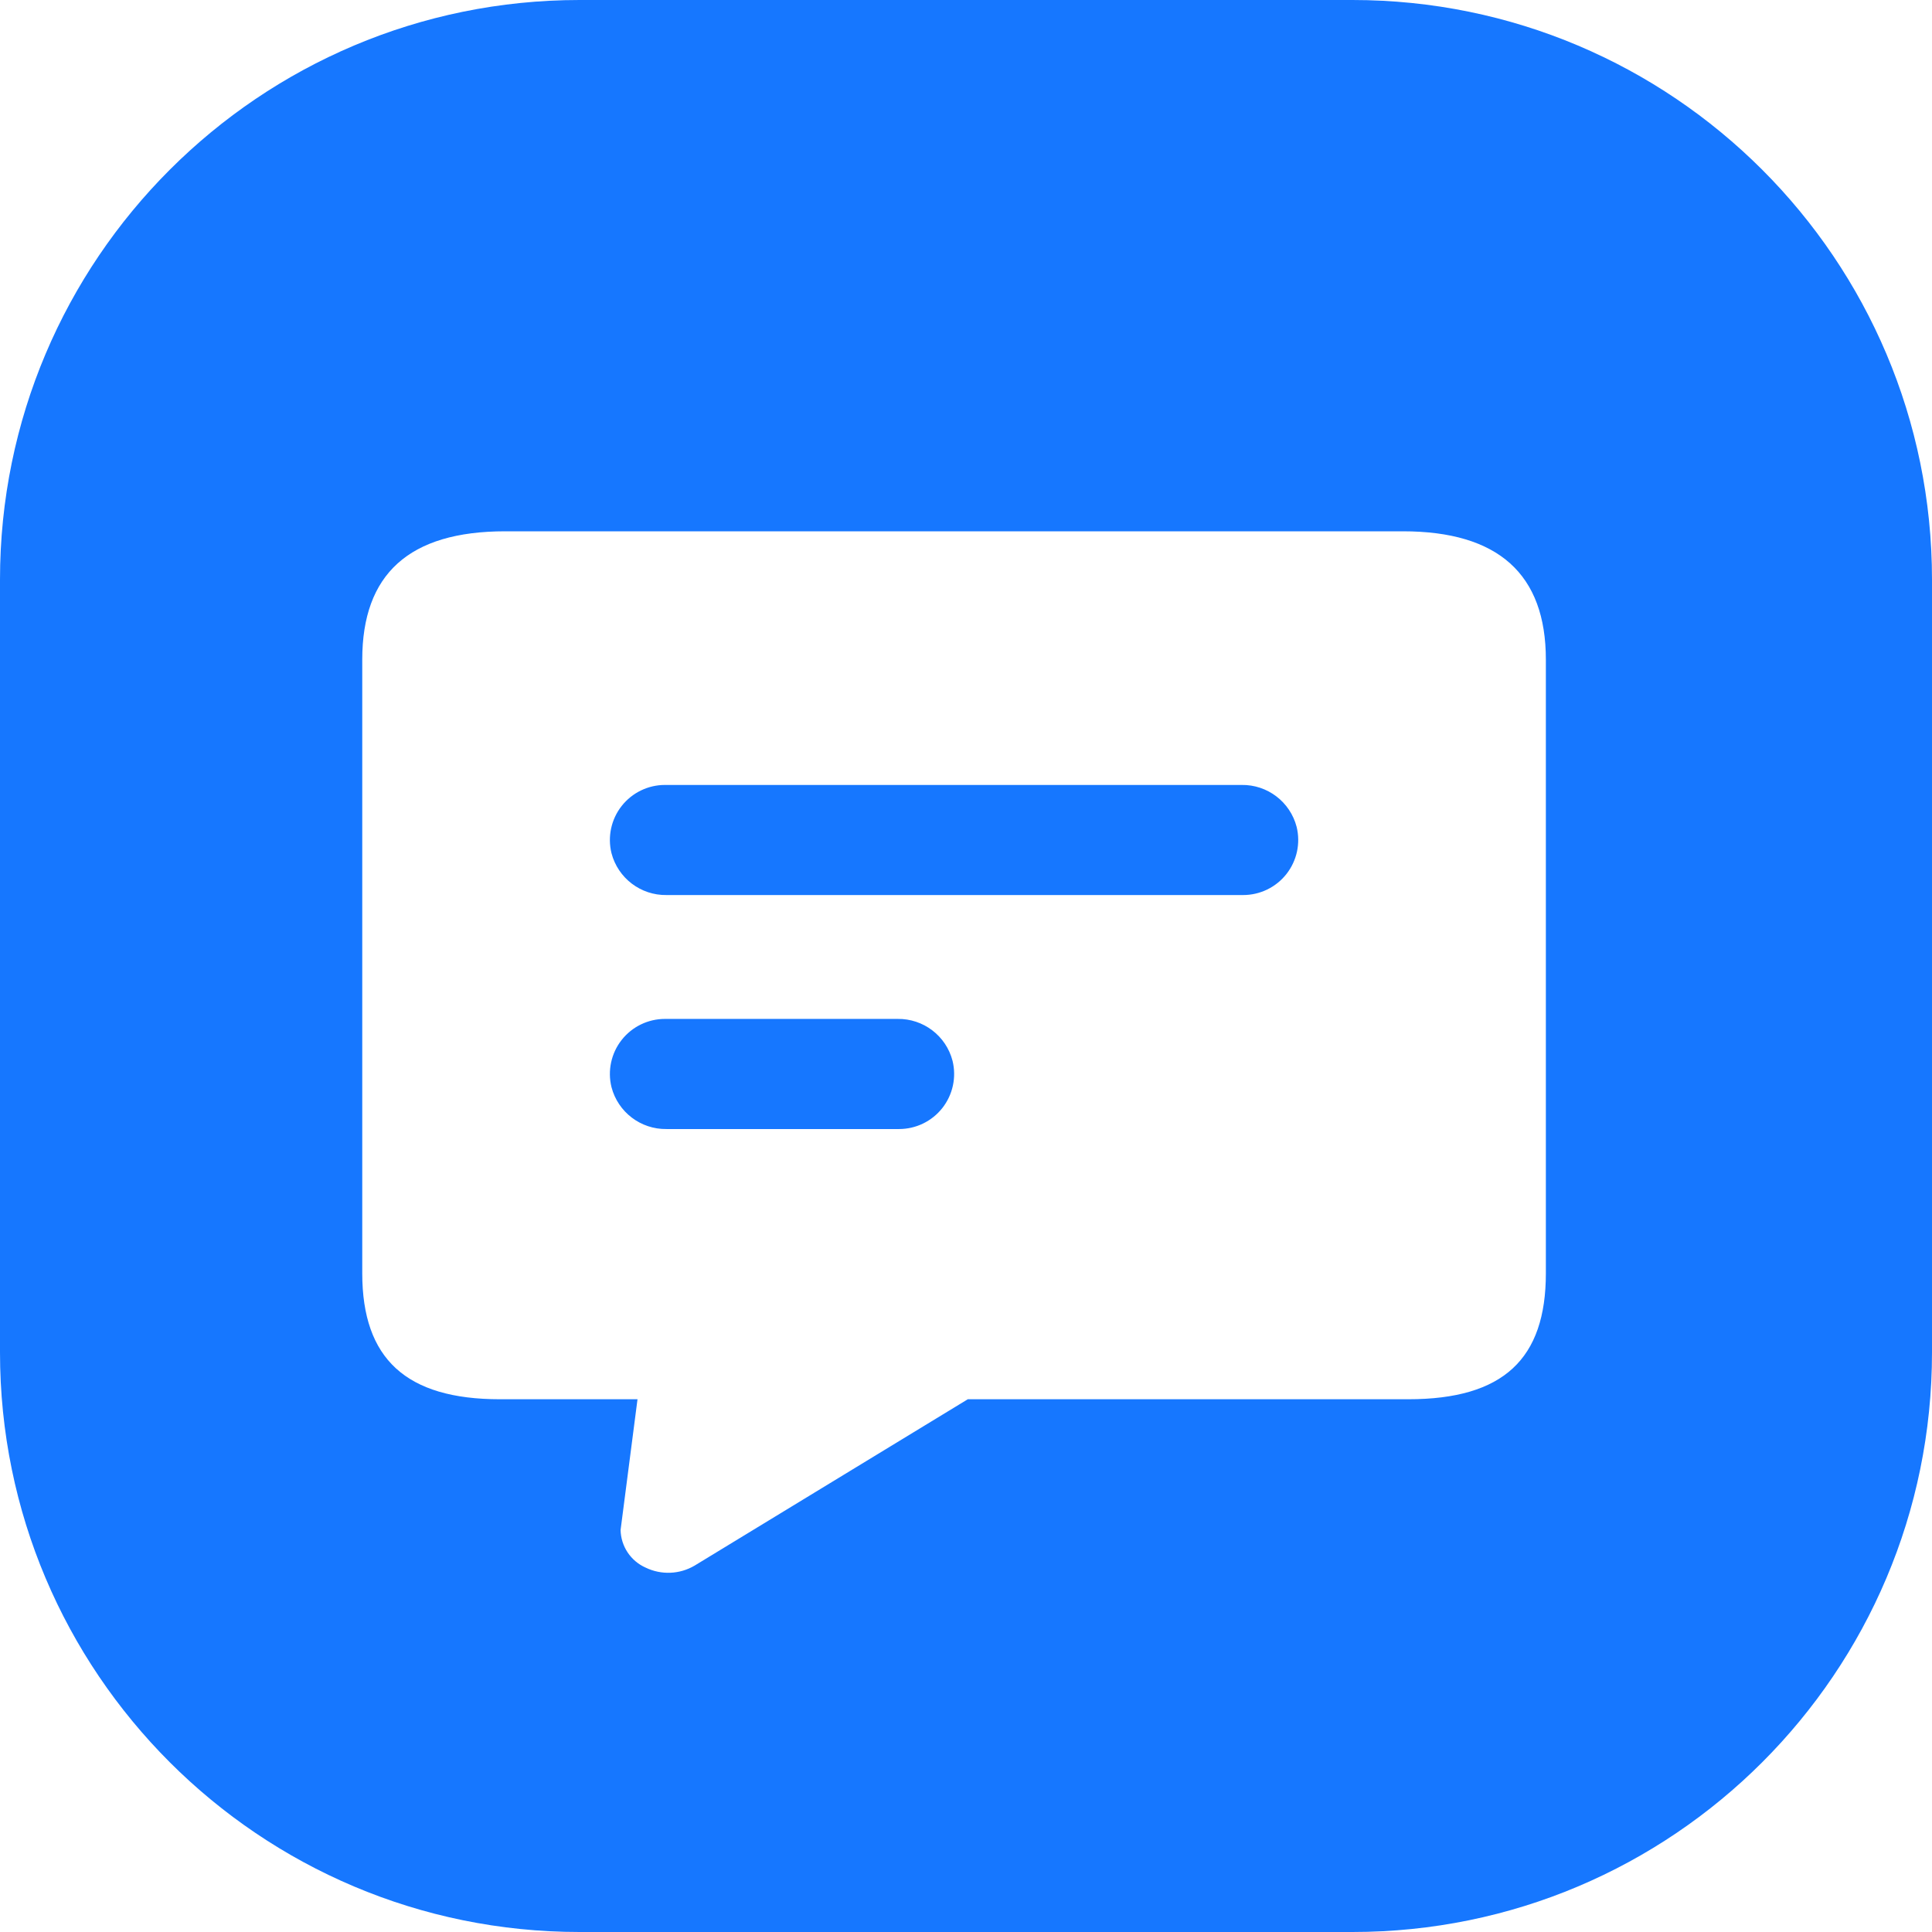
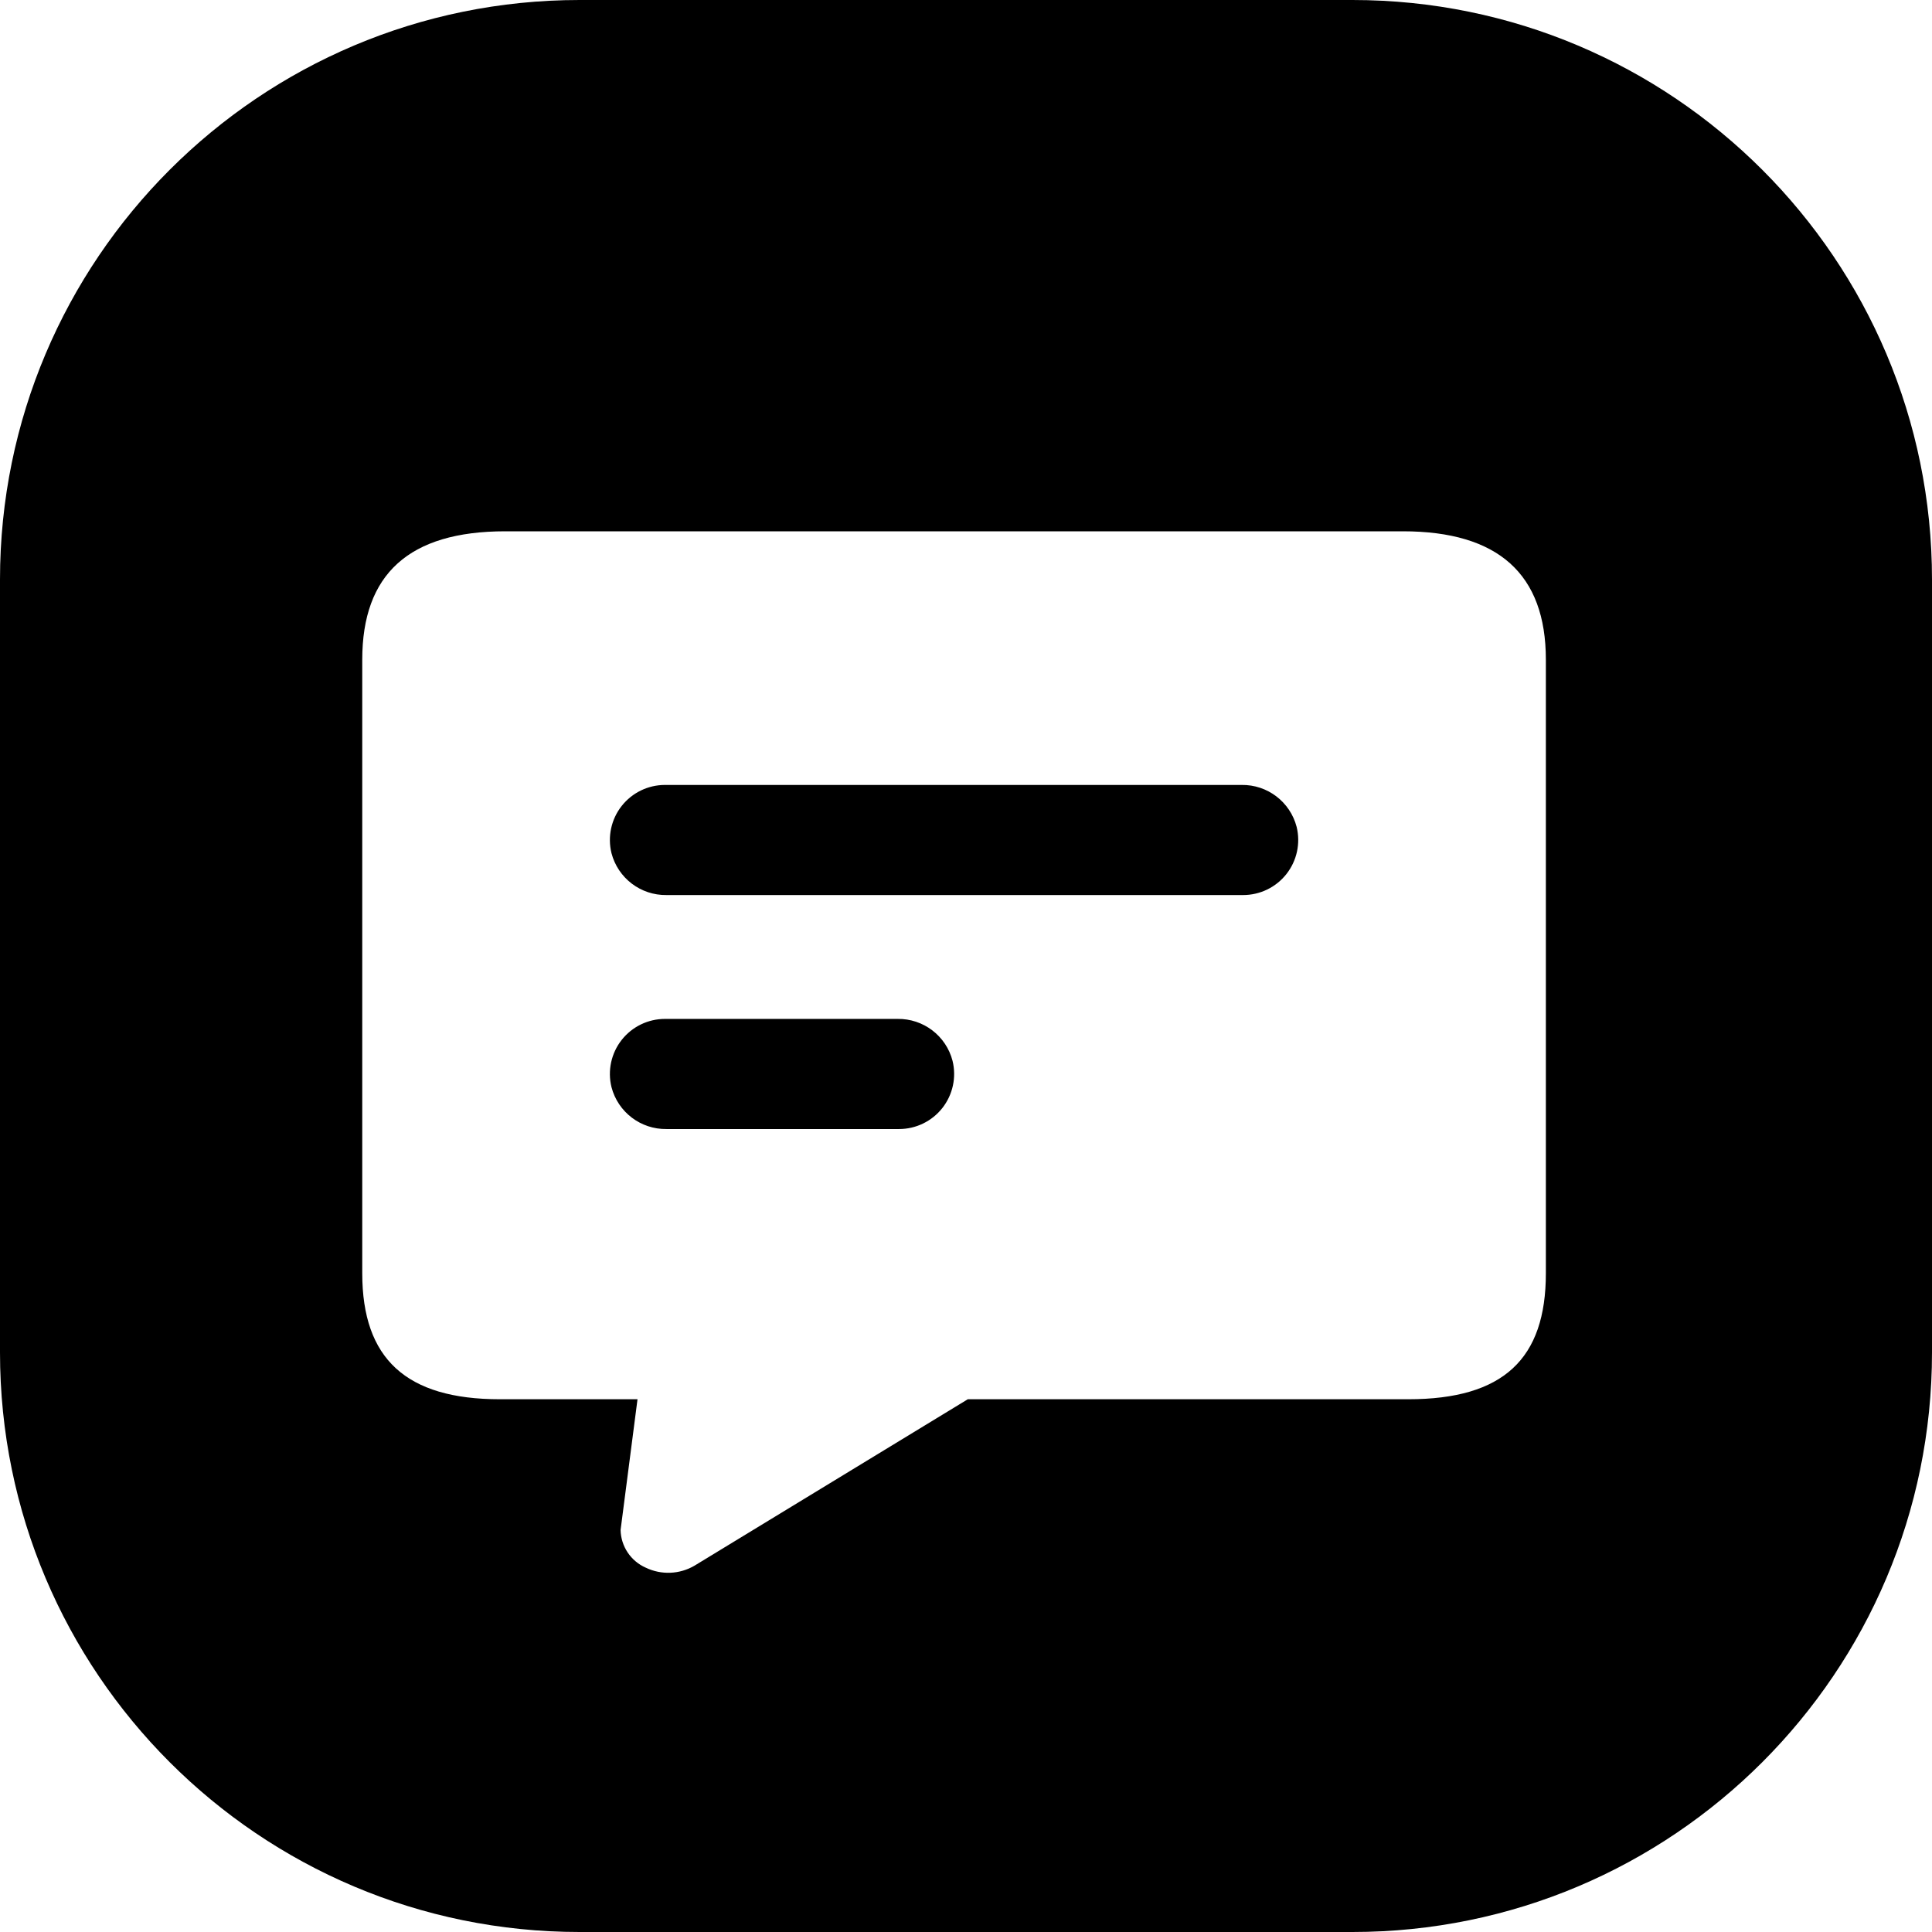
<svg xmlns="http://www.w3.org/2000/svg" t="1768298799288" class="icon" viewBox="0 0 1024 1024" version="1.1" p-id="20217" width="200" height="200">
-   <path d="M716.8 0c169.664 0 307.2 137.536 307.2 307.2v409.6c0 169.664-137.536 307.2-307.2 307.2H307.2C137.536 1024 0 886.464 0 716.8V307.2C0 137.536 137.536 0 307.2 0h409.6z m26.79 281.6H267.75C216.806 281.6 192 304.282 192 349.619v325.248c0 45.325 23.27 66.765 72.947 66.765h72.947l-8.973 69.299a22.362 22.362 0 0 0 13.35 19.968 27.507 27.507 0 0 0 25.894-1.101l144.794-88.166h233.434c50.522 0 72.947-21.44 72.947-66.778V349.619c0-45.35-25.254-68.019-75.75-68.019z m-267.904 258.445c13.696-0.218 25.754 8.96 29.184 22.221a29.184 29.184 0 0 1-28.378 36.147H353.28a29.696 29.696 0 0 1-29.184-22.221 29.184 29.184 0 0 1 28.39-36.147h123.2z m182.374-124.006c13.683-0.218 25.741 8.96 29.184 22.221a29.184 29.184 0 0 1-28.39 36.134H353.28a29.696 29.696 0 0 1-29.184-22.208 29.184 29.184 0 0 1 28.39-36.147H658.048z" fill="#1677FF" p-id="20218" />
+   <path d="M716.8 0c169.664 0 307.2 137.536 307.2 307.2v409.6c0 169.664-137.536 307.2-307.2 307.2H307.2C137.536 1024 0 886.464 0 716.8V307.2C0 137.536 137.536 0 307.2 0h409.6z m26.79 281.6H267.75C216.806 281.6 192 304.282 192 349.619v325.248c0 45.325 23.27 66.765 72.947 66.765h72.947l-8.973 69.299a22.362 22.362 0 0 0 13.35 19.968 27.507 27.507 0 0 0 25.894-1.101l144.794-88.166h233.434c50.522 0 72.947-21.44 72.947-66.778V349.619c0-45.35-25.254-68.019-75.75-68.019z m-267.904 258.445c13.696-0.218 25.754 8.96 29.184 22.221a29.184 29.184 0 0 1-28.378 36.147H353.28a29.696 29.696 0 0 1-29.184-22.221 29.184 29.184 0 0 1 28.39-36.147h123.2z m182.374-124.006c13.683-0.218 25.741 8.96 29.184 22.221a29.184 29.184 0 0 1-28.39 36.134H353.28a29.696 29.696 0 0 1-29.184-22.208 29.184 29.184 0 0 1 28.39-36.147H658.048z" fill="currentColor" p-id="20218" />
</svg>
